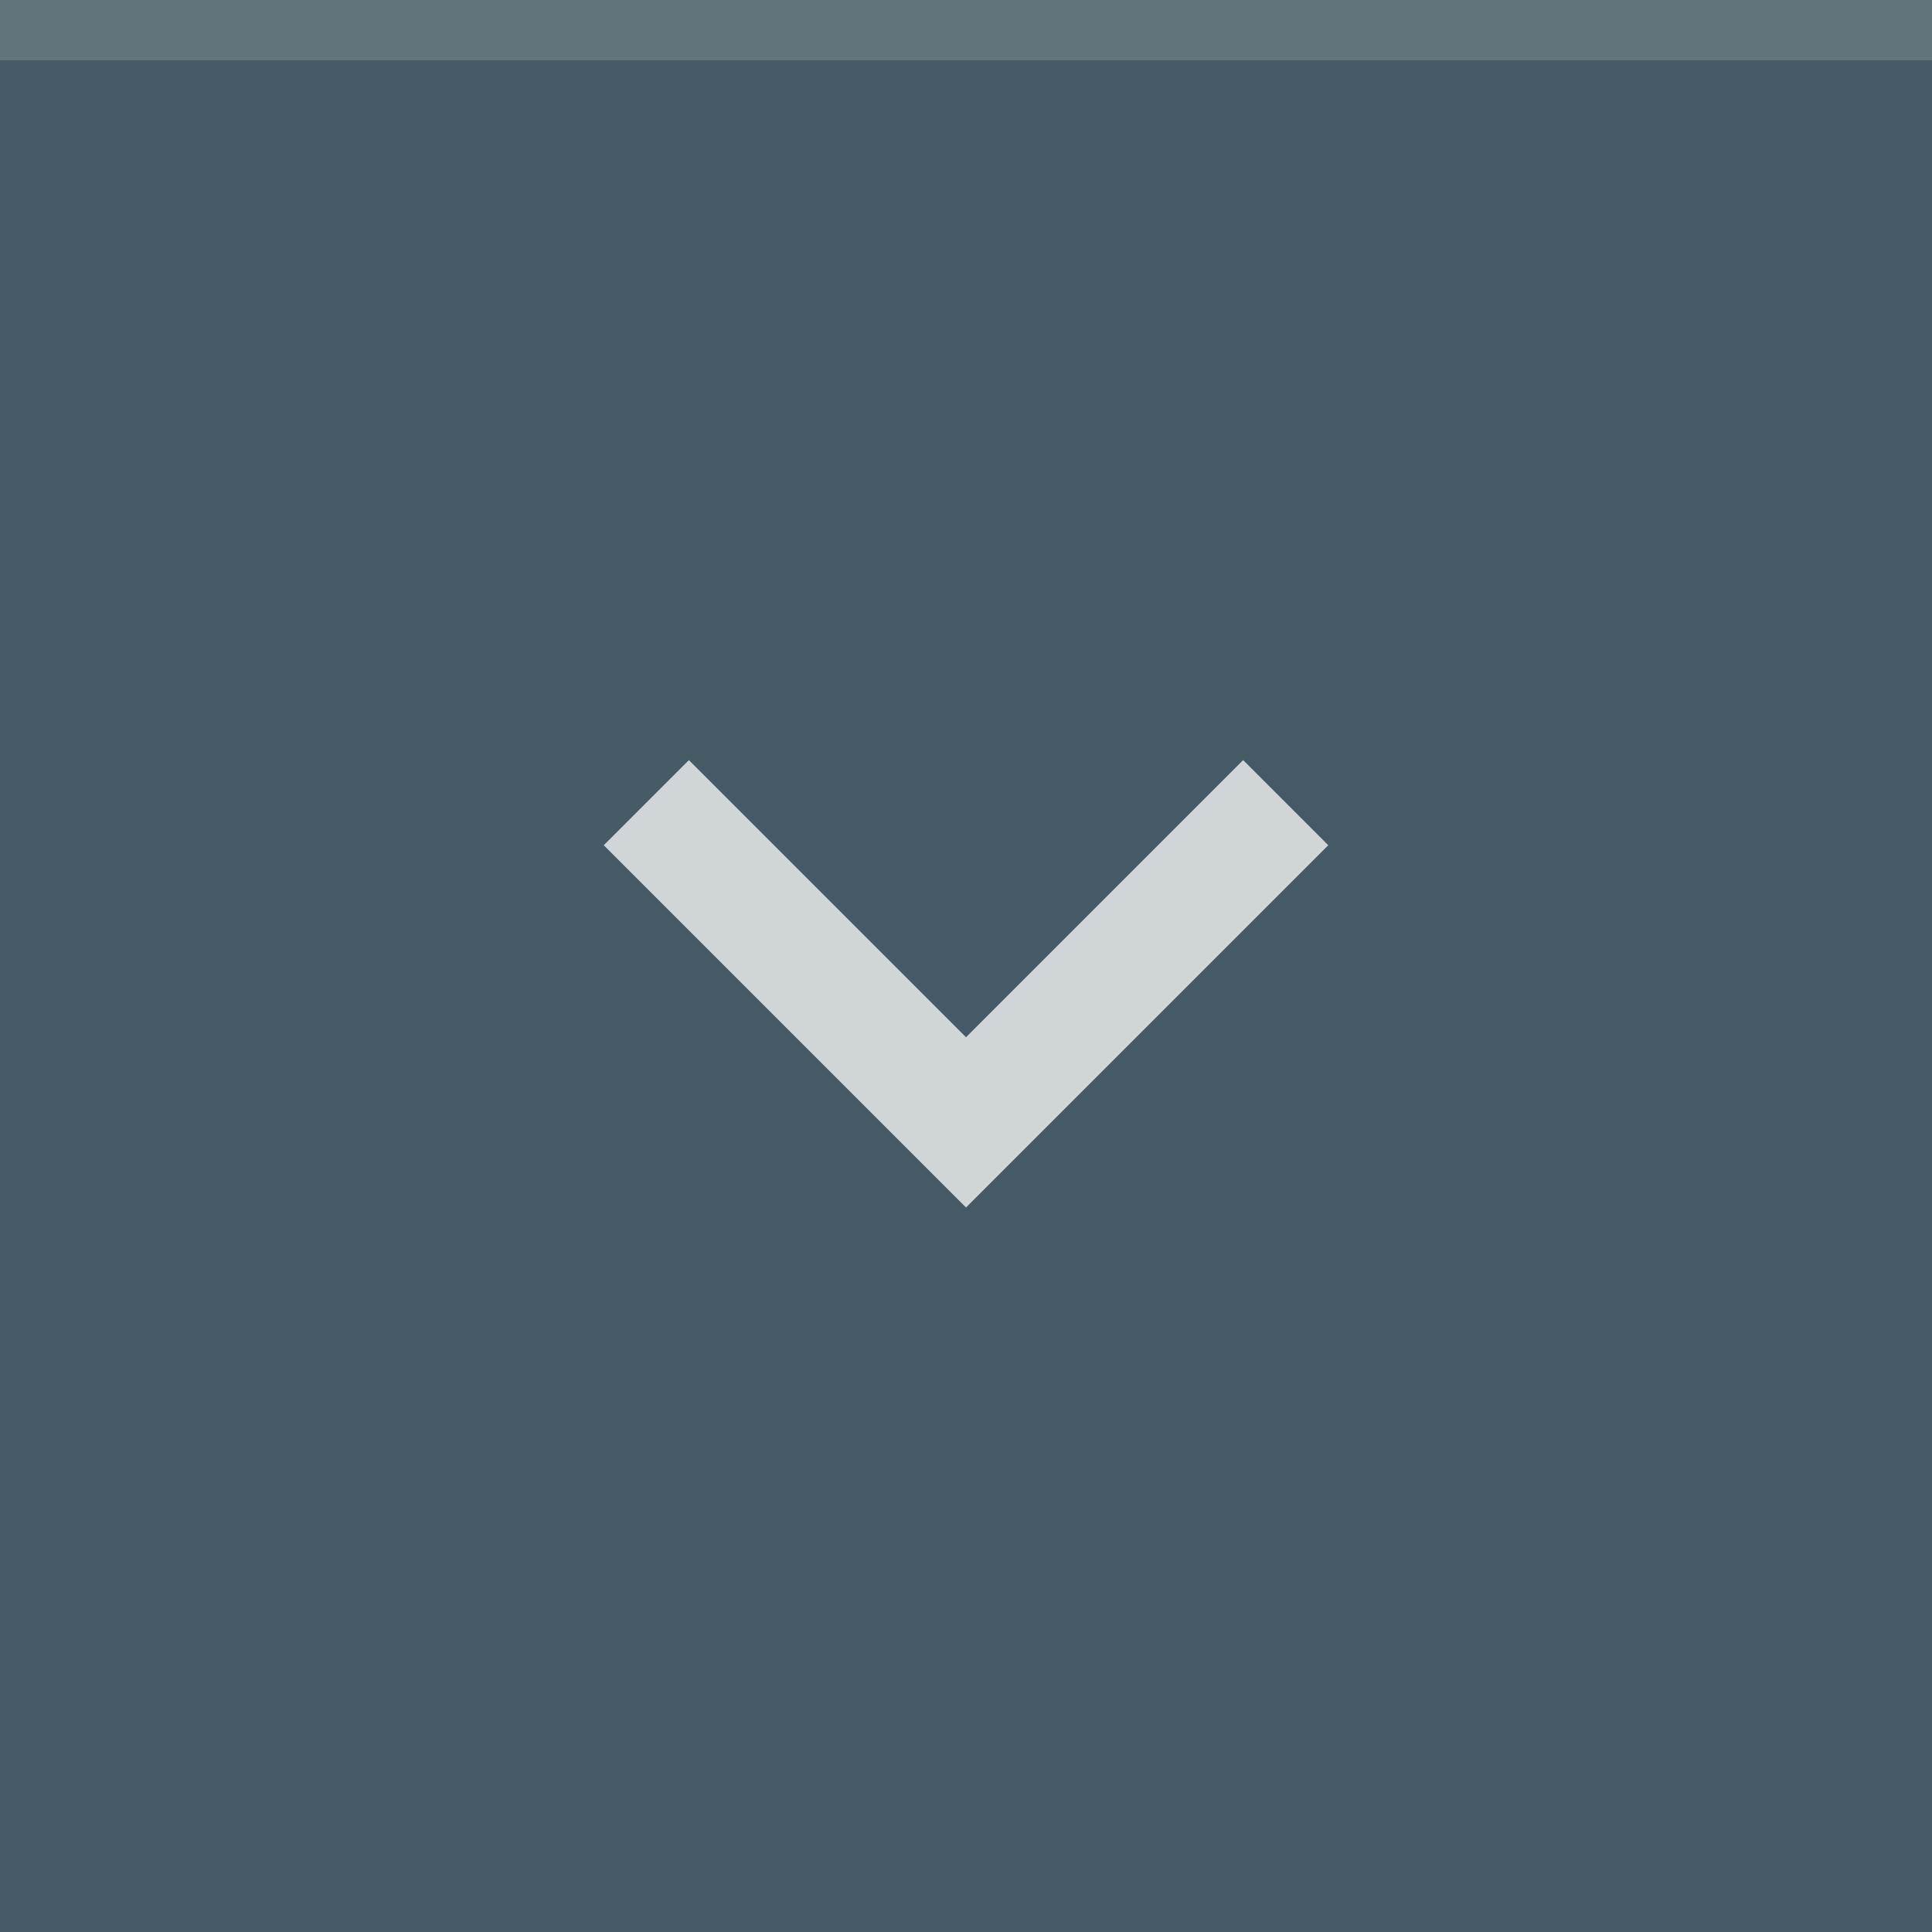
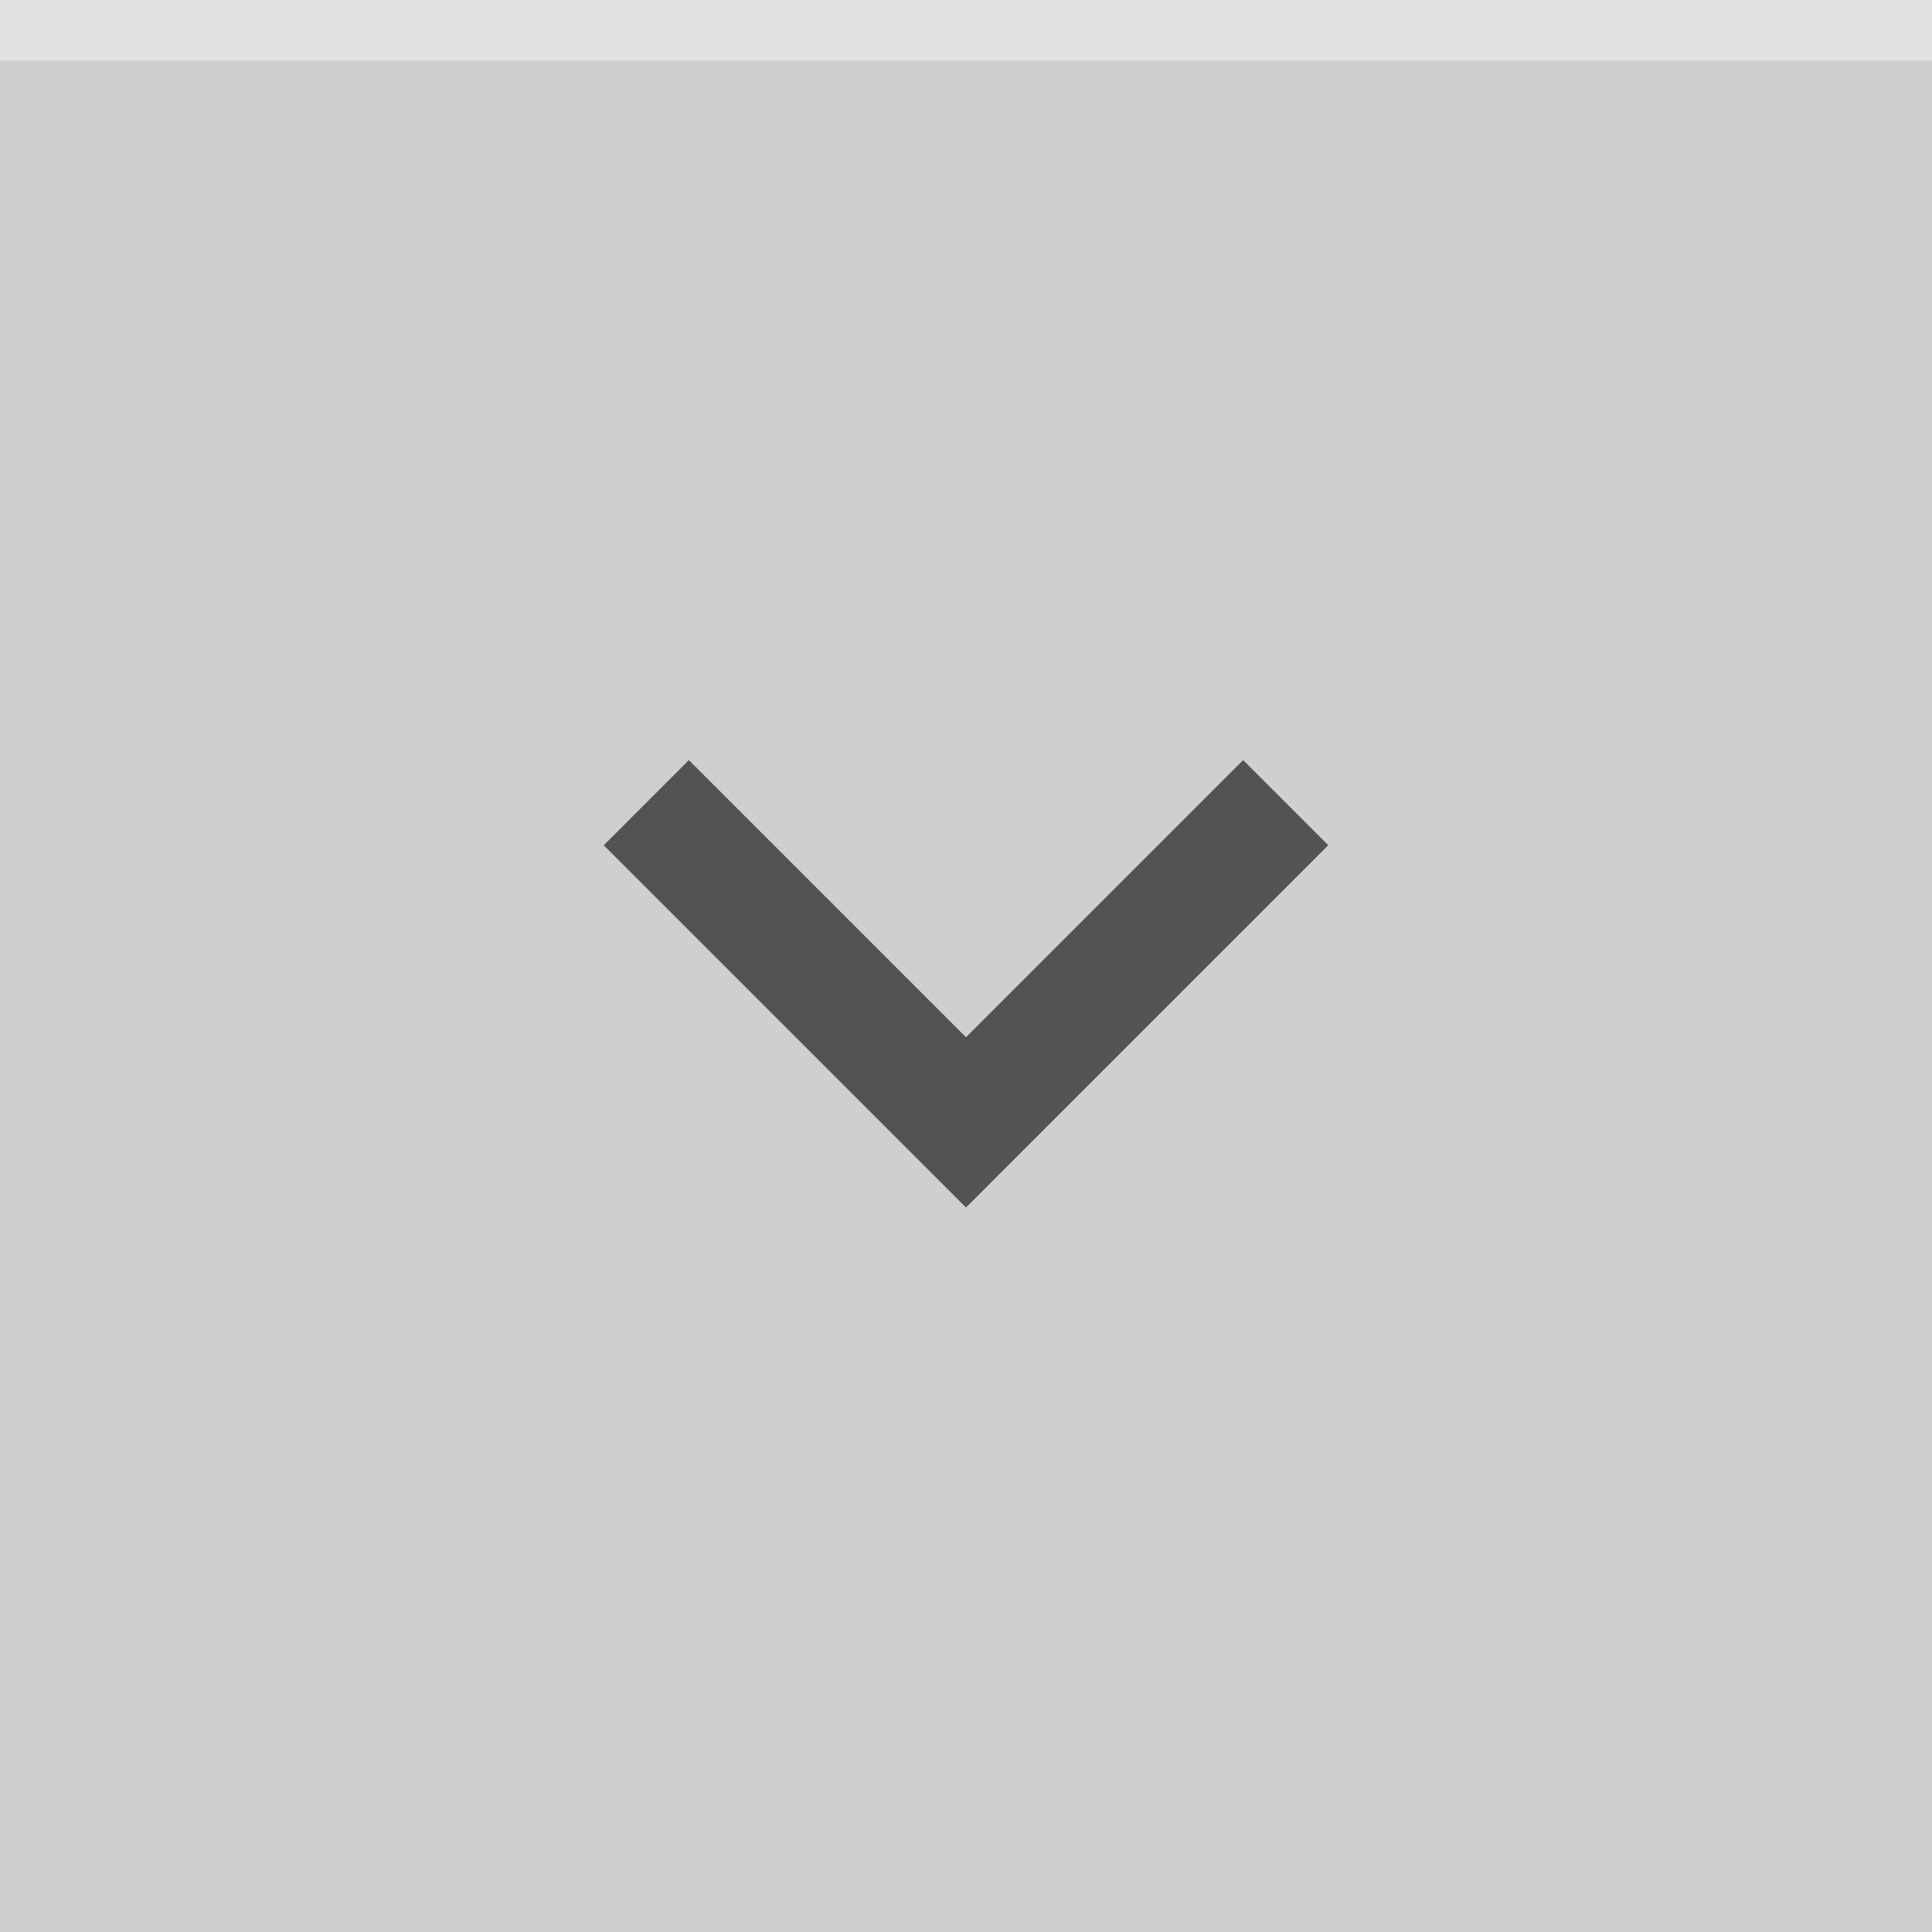
<svg xmlns="http://www.w3.org/2000/svg" width="32" height="32" viewBox="0 0 32 32">
-   <rect width="32" height="32" fill="#455A64" />
-   <rect width="32" height="1" fill="#FFFFFF" fill-opacity="0.15" />
-   <g fill="#FFFFFF">
+   <rect width="32" height="32" fill="#cfcfcf" />
+   <rect width="32" height="1" fill="#FFFFFF" fill-opacity="0.4" />
+   <g fill="#000000" fill-opacity="0.8">
    <circle cx="16" cy="16" r="12" opacity="0" />
    <path d="m22 14-1.41-1.41-4.59 4.59-4.59-4.59-1.41 1.41l6 6z" opacity="0.75" />
  </g>
</svg>
